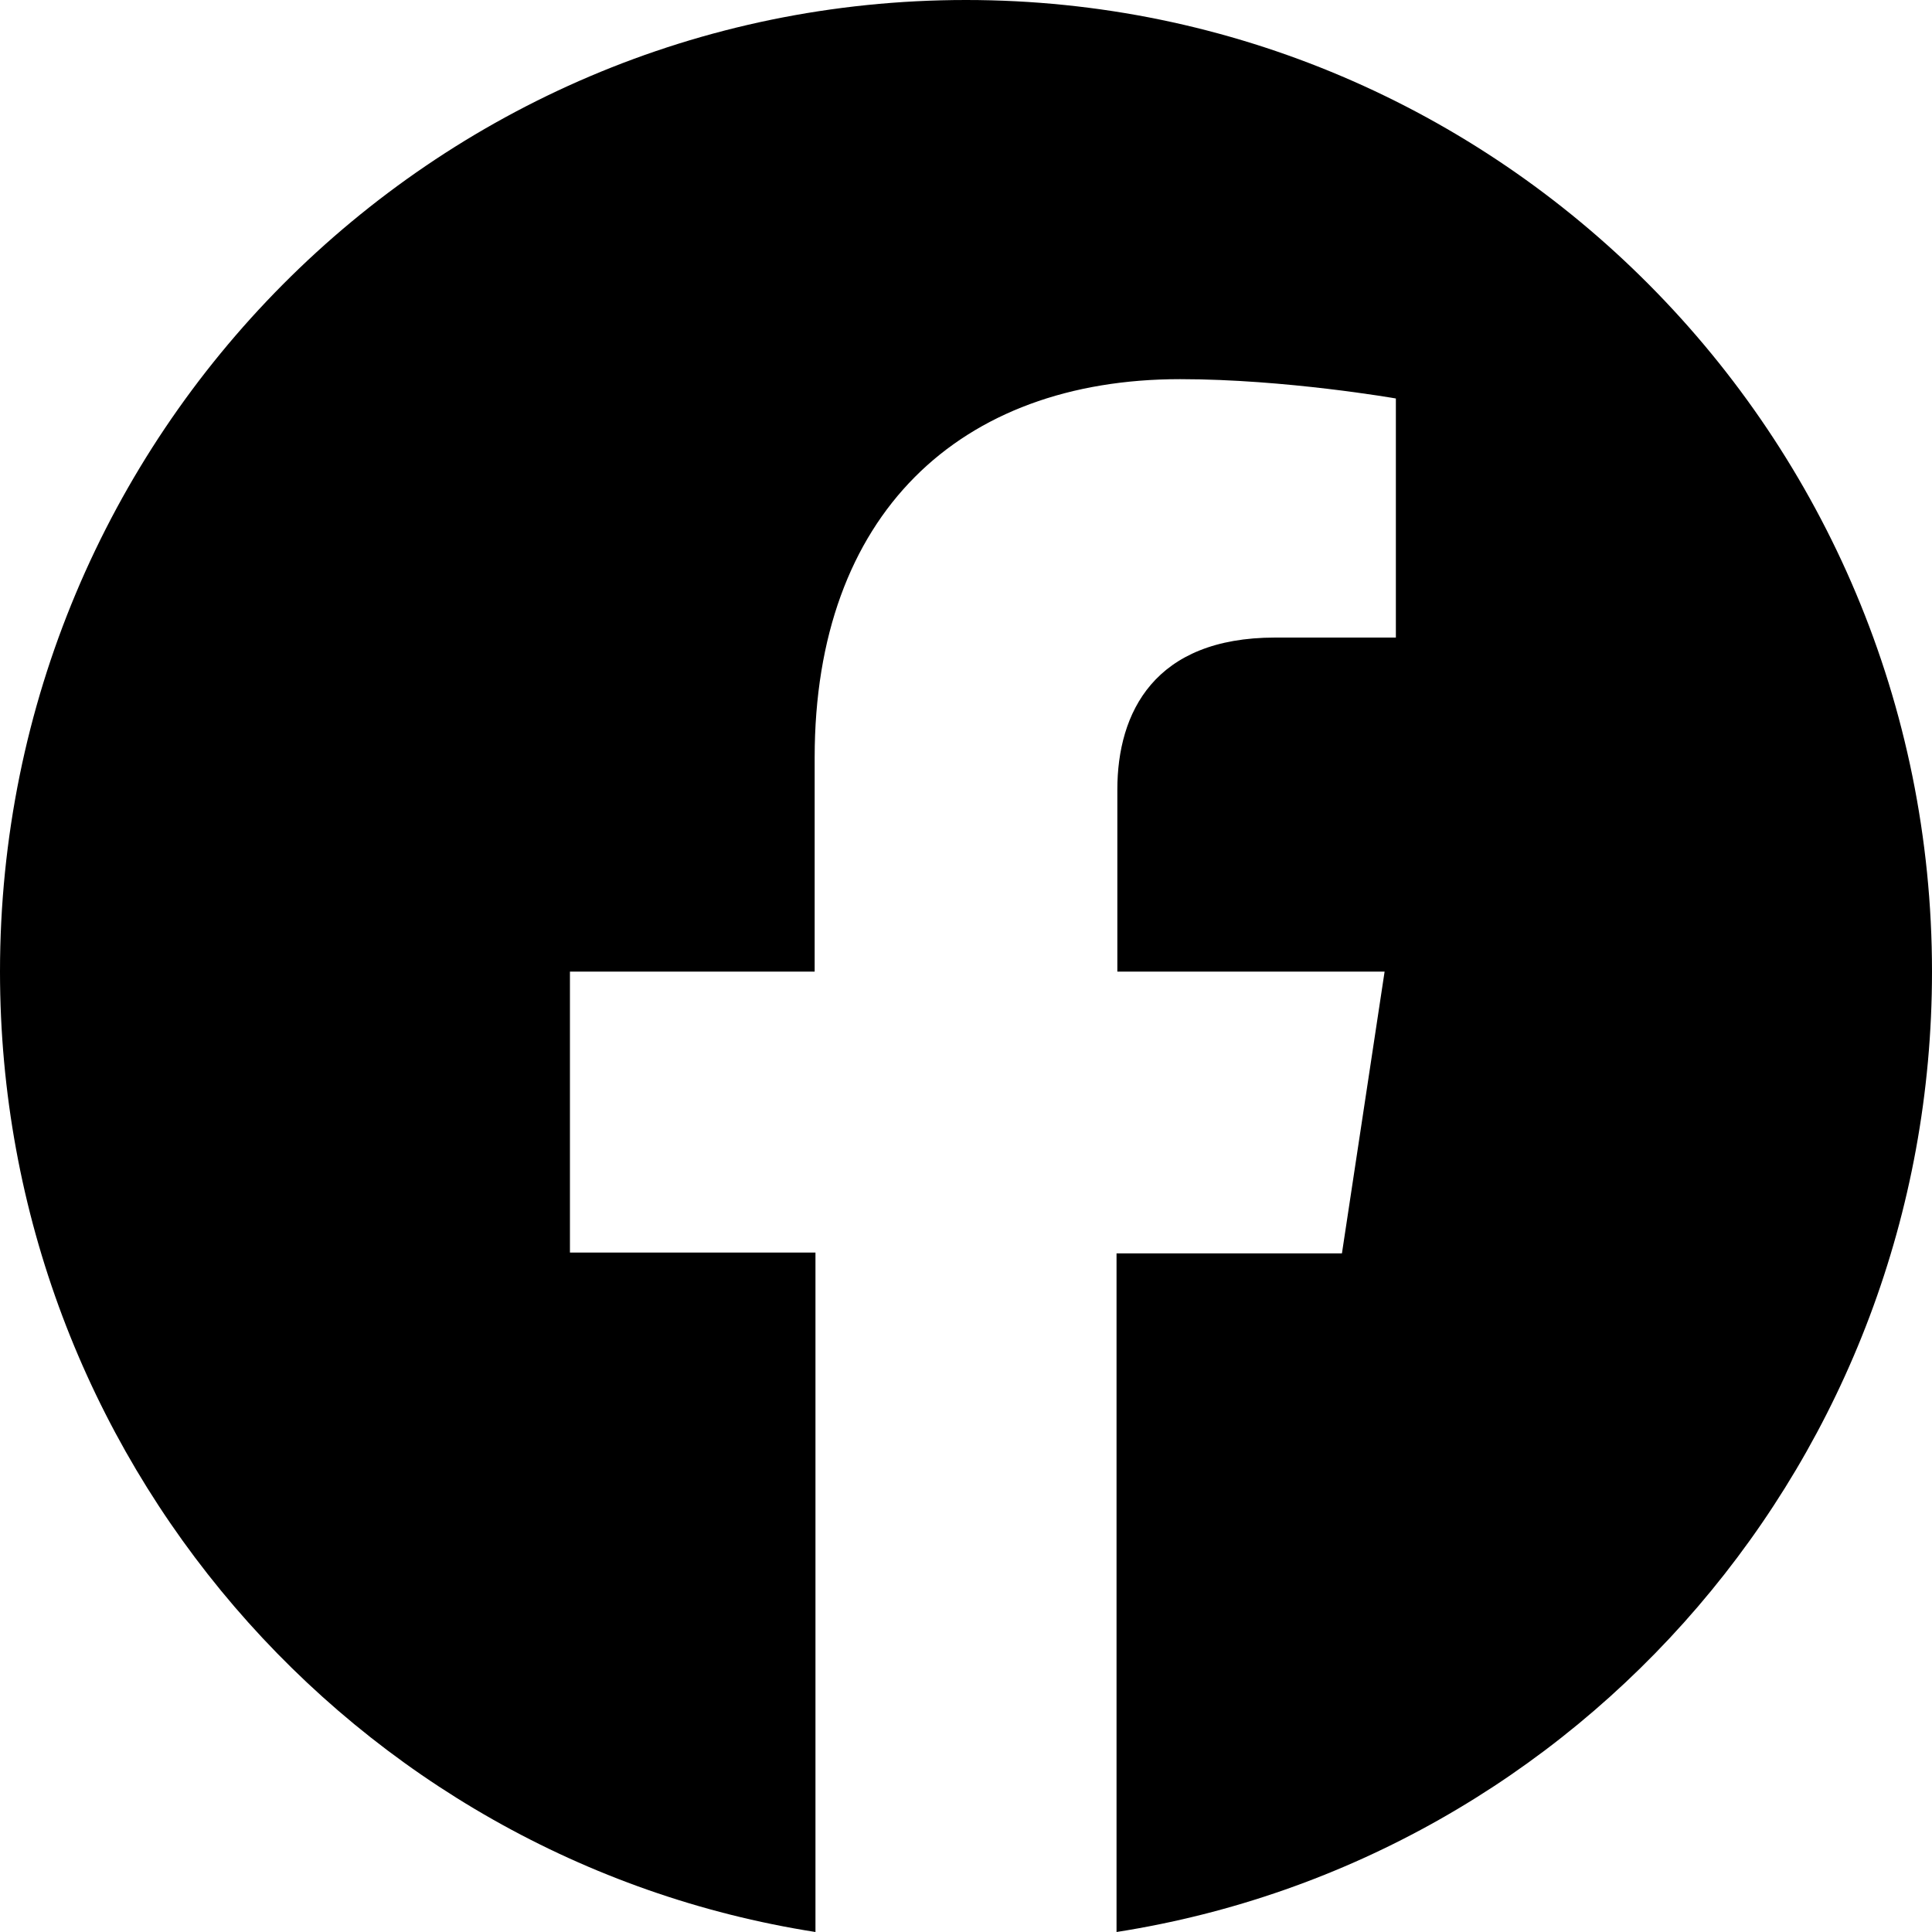
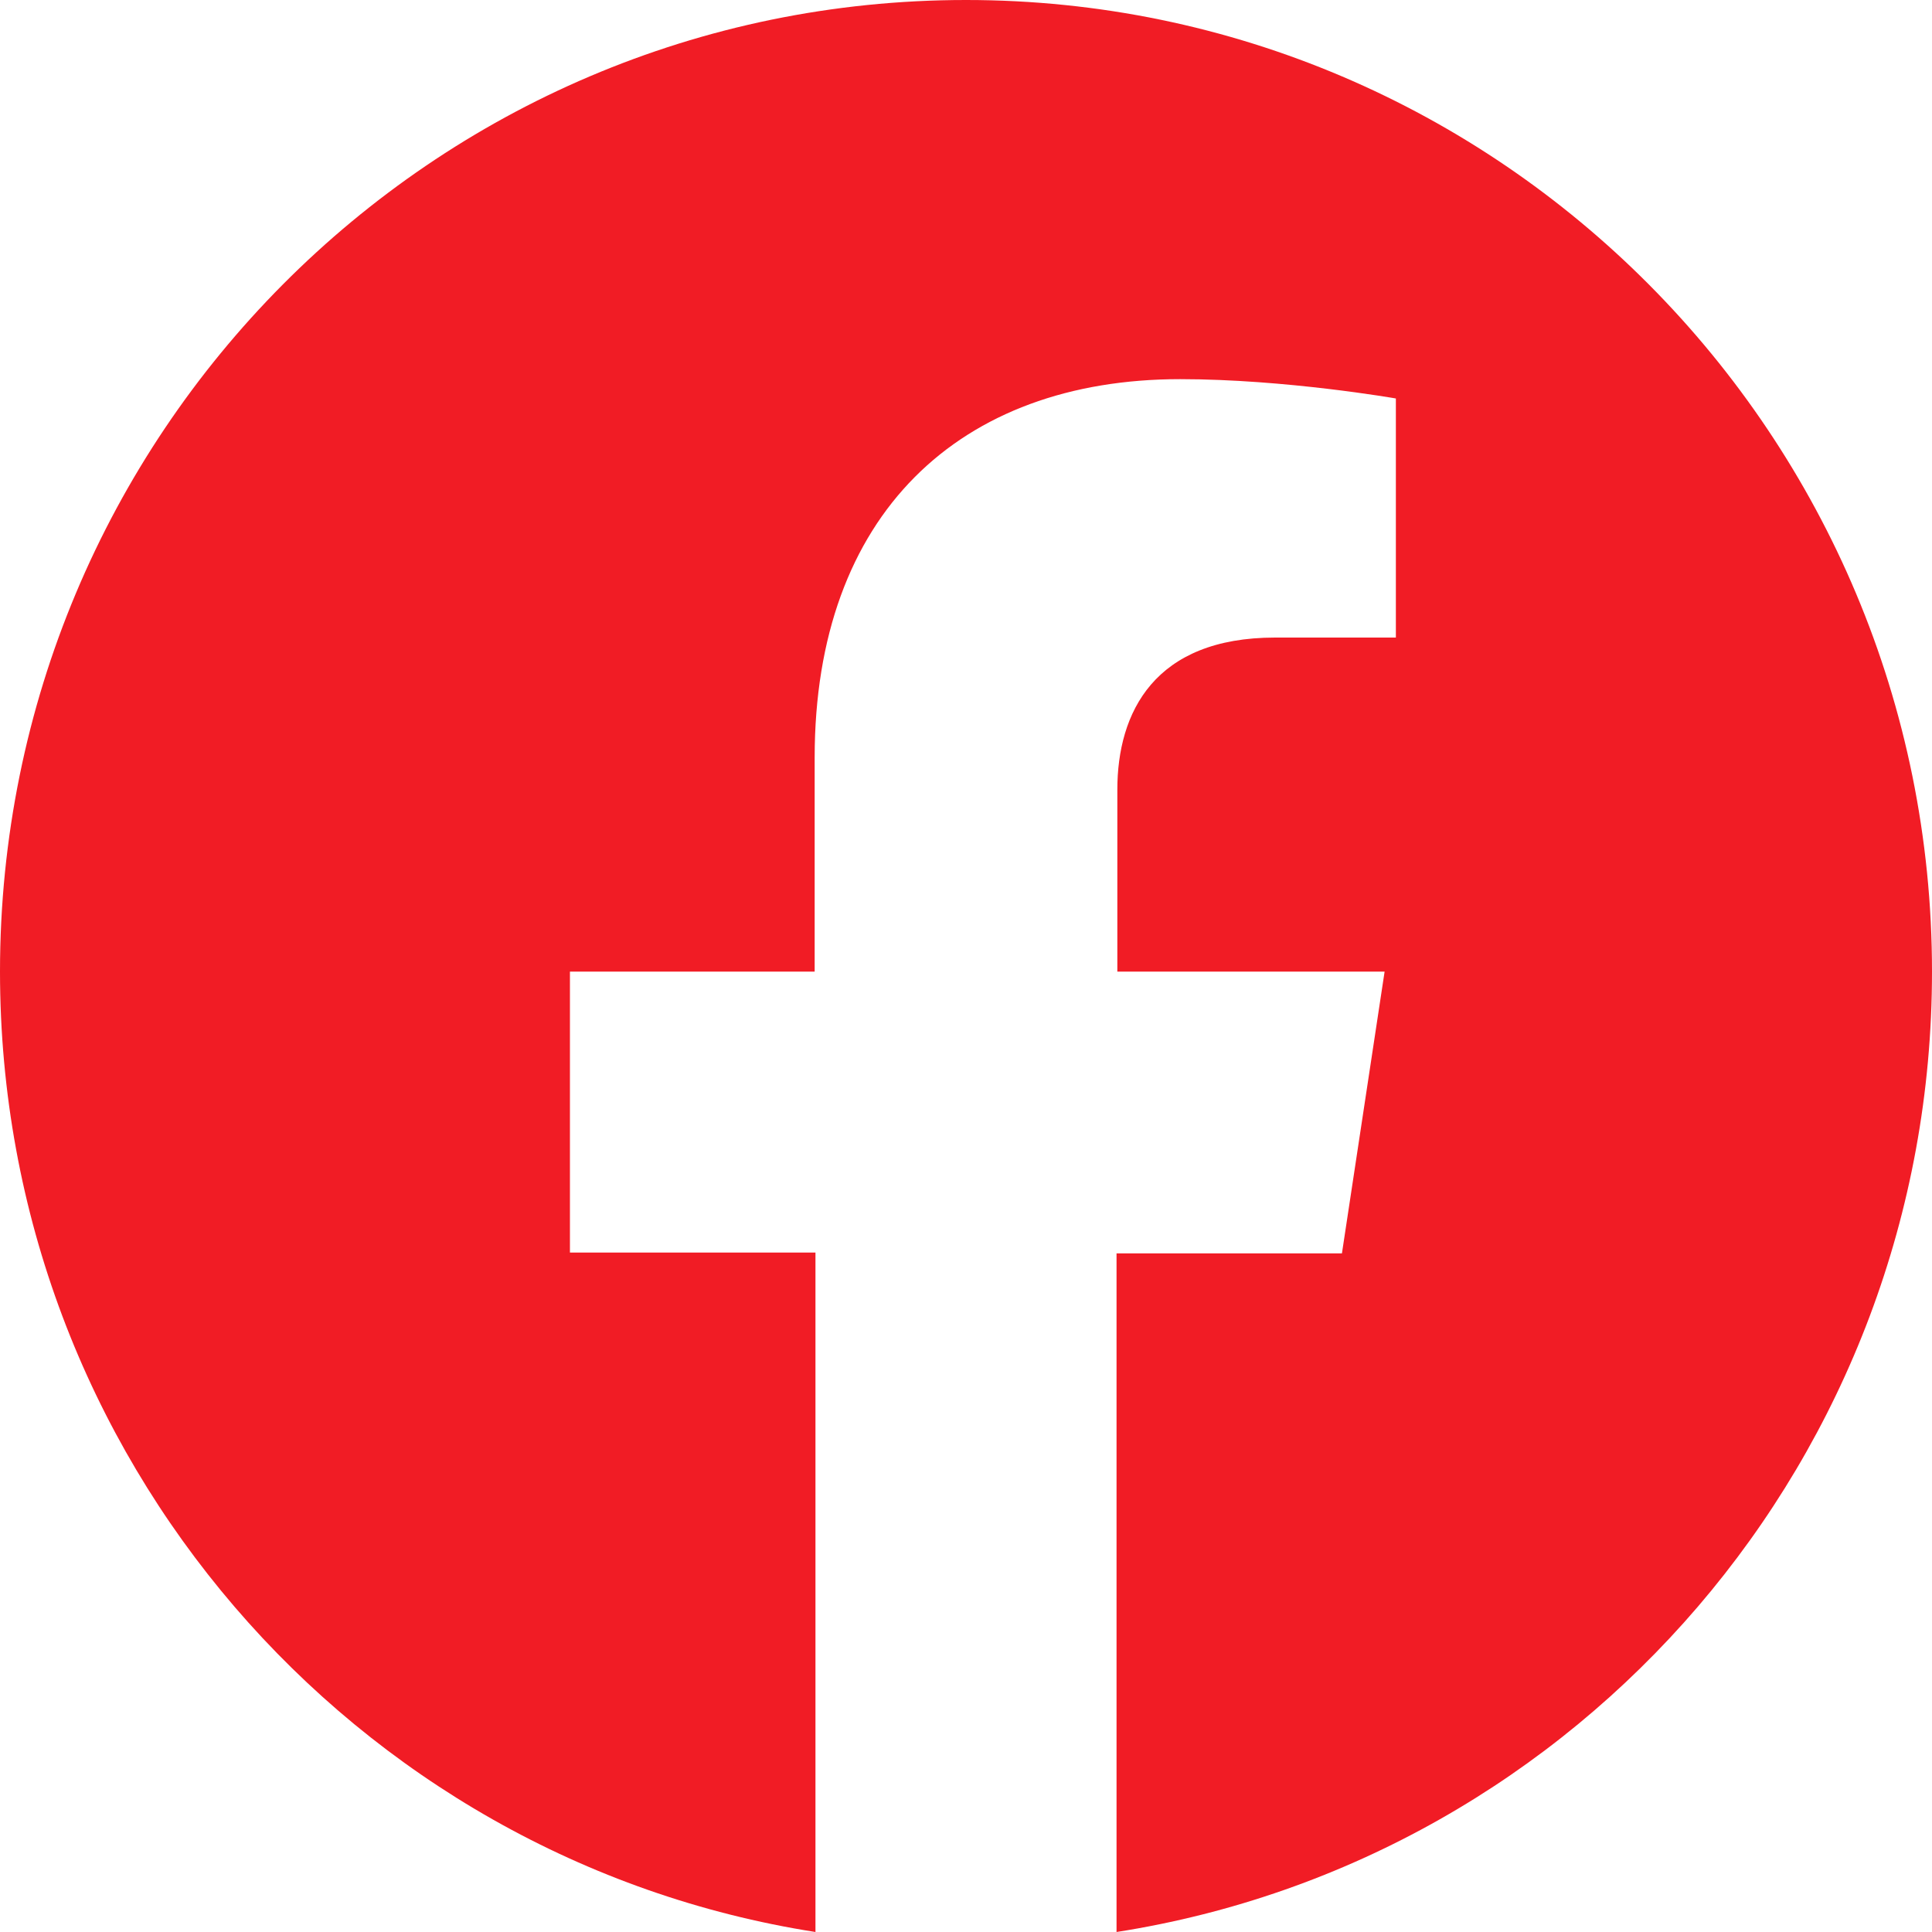
- <svg xmlns="http://www.w3.org/2000/svg" class="text-primary text-5xl cursor-pointer hover:text-primaryHover transition-all" width="38" height="38" viewBox="0 0 24 24" fill="currentColor">
+ <svg xmlns="http://www.w3.org/2000/svg" class="text-primary text-5xl cursor-pointer hover:text-primaryHover transition-all" width="38" height="38" viewBox="0 0 24 24" fill="#F11C25">
  <path d="M24 12.07C24 5.41 18.63 0 12 0S0 5.4 0 12.07C0 18.1 4.39 23.1 10.13 24v-8.44H7.08v-3.49h3.04V9.41c0-3.02 1.8-4.7 4.54-4.7 1.31 0 2.68.24 2.68.24v2.97h-1.5c-1.5 0-1.96.93-1.96 1.89v2.26h3.32l-.53 3.5h-2.8V24C19.62 23.1 24 18.1 24 12.07" />
</svg>
